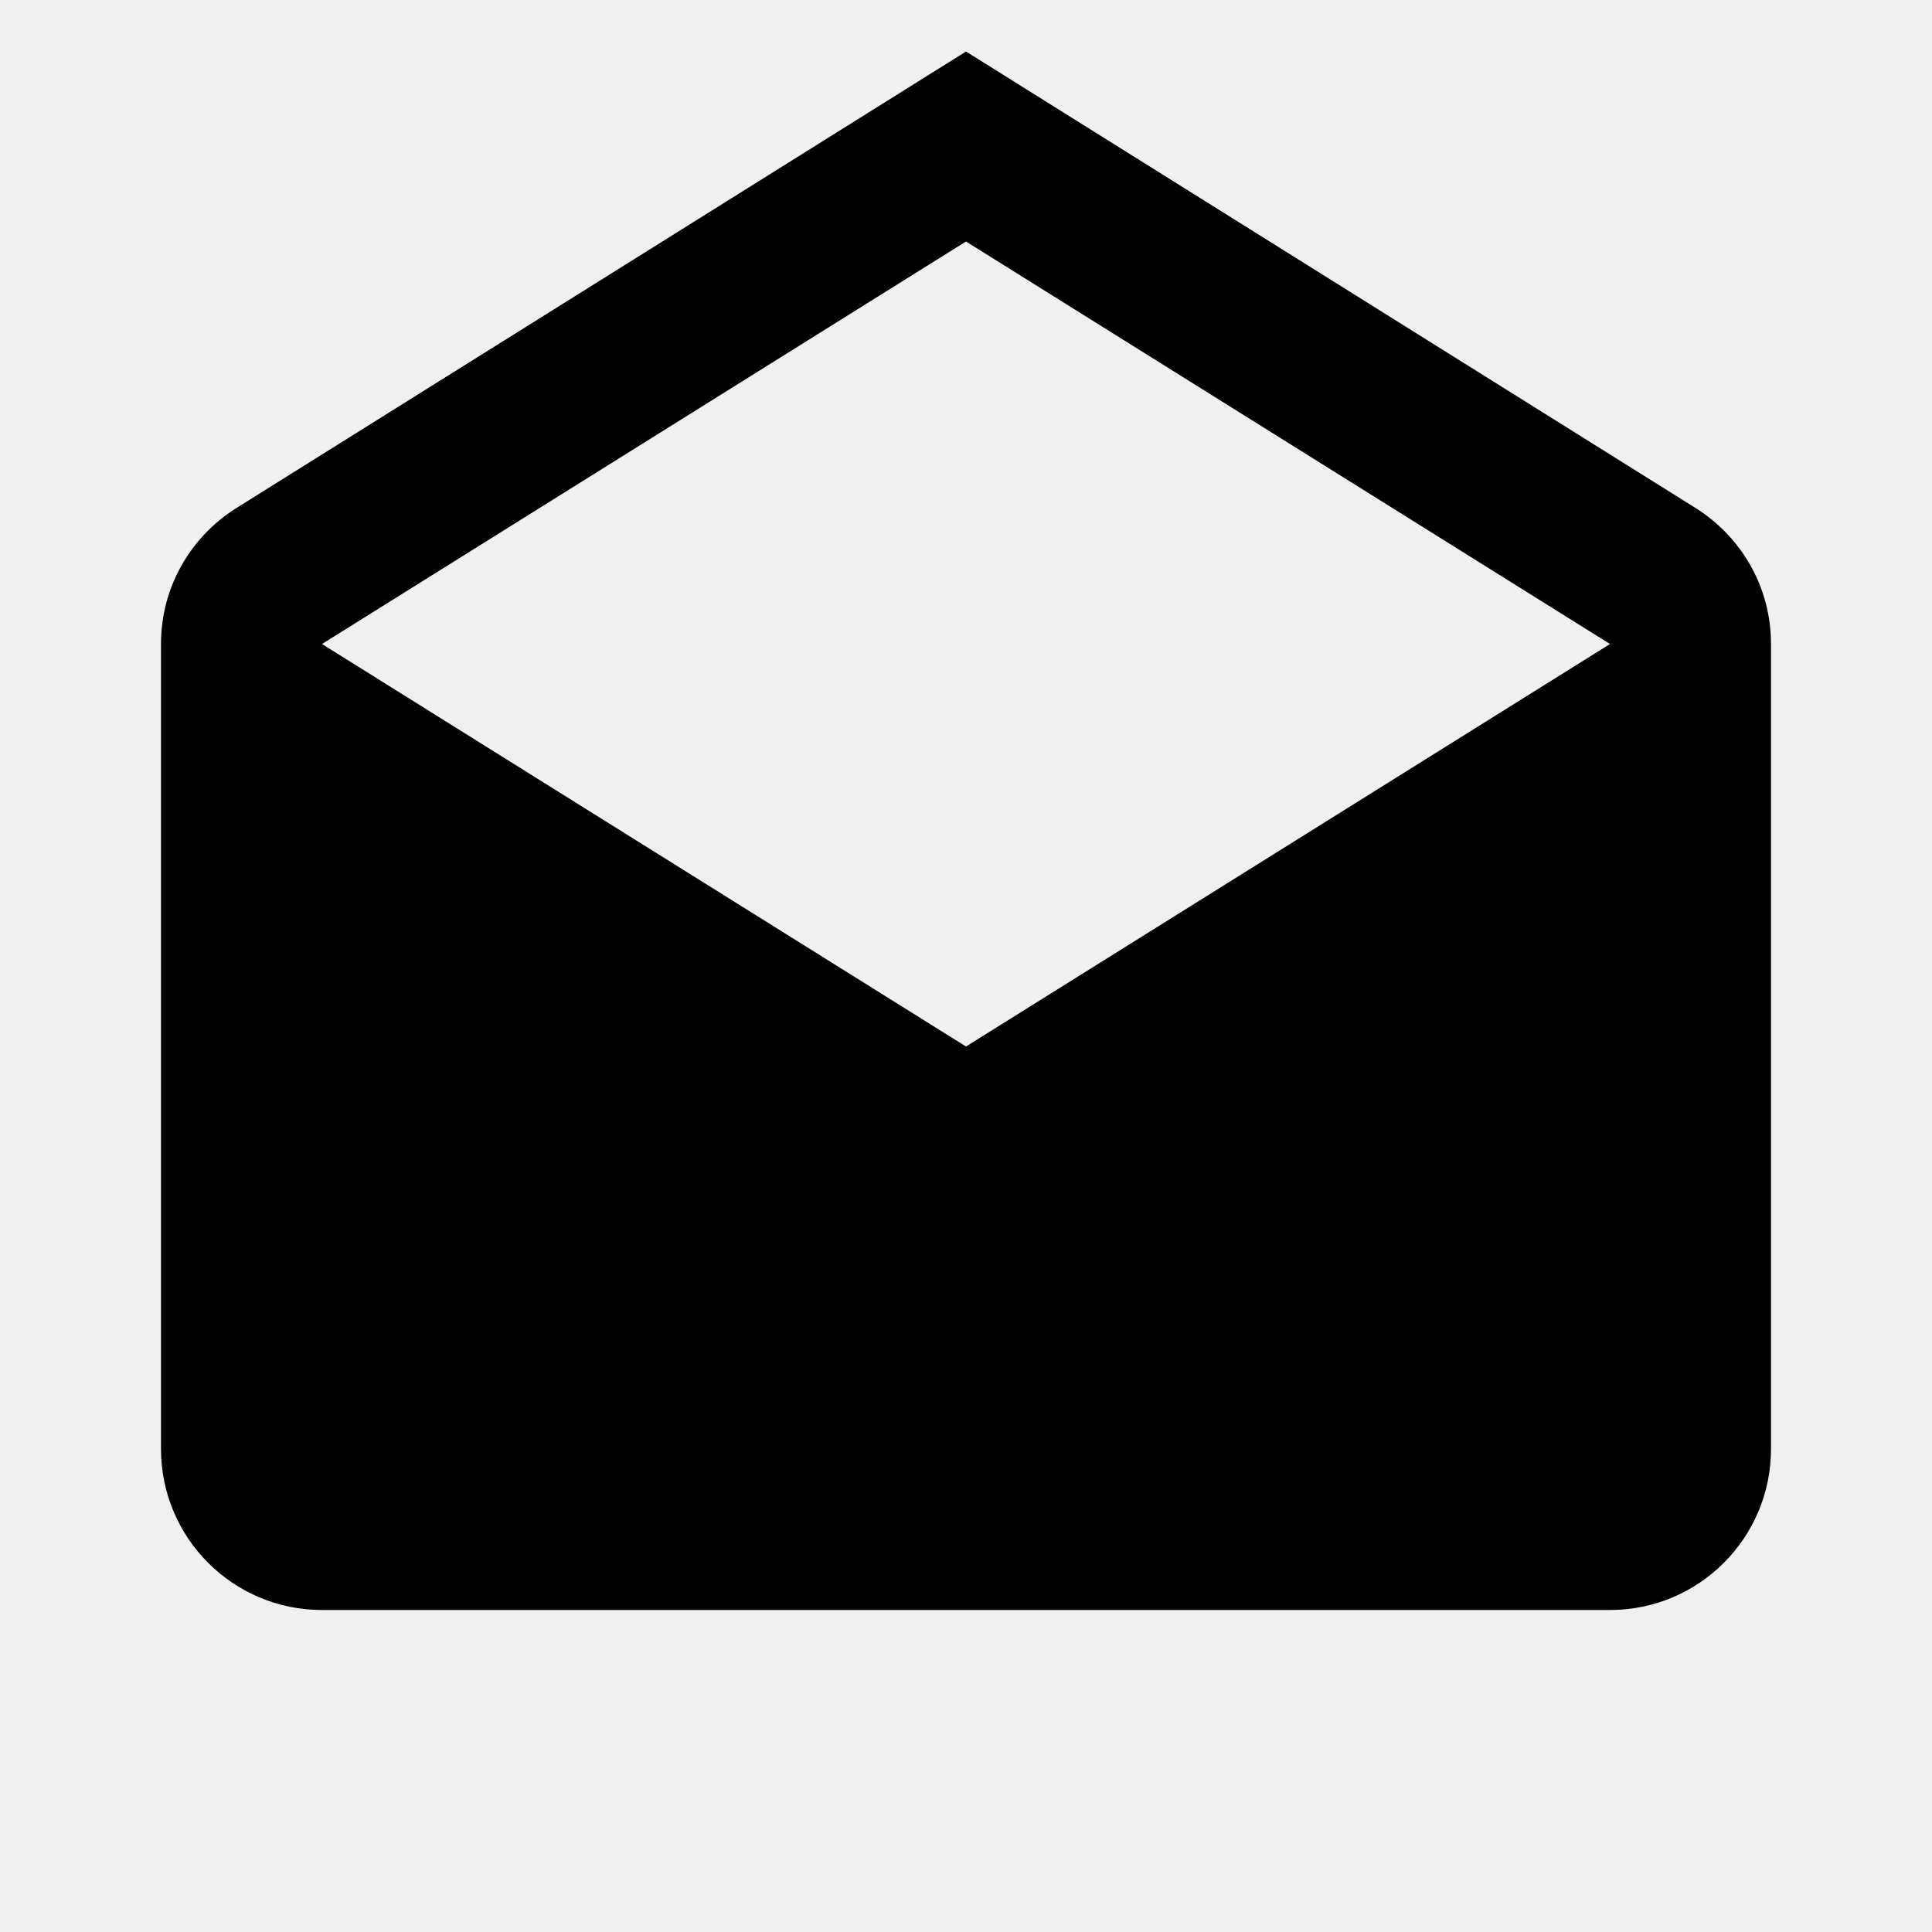
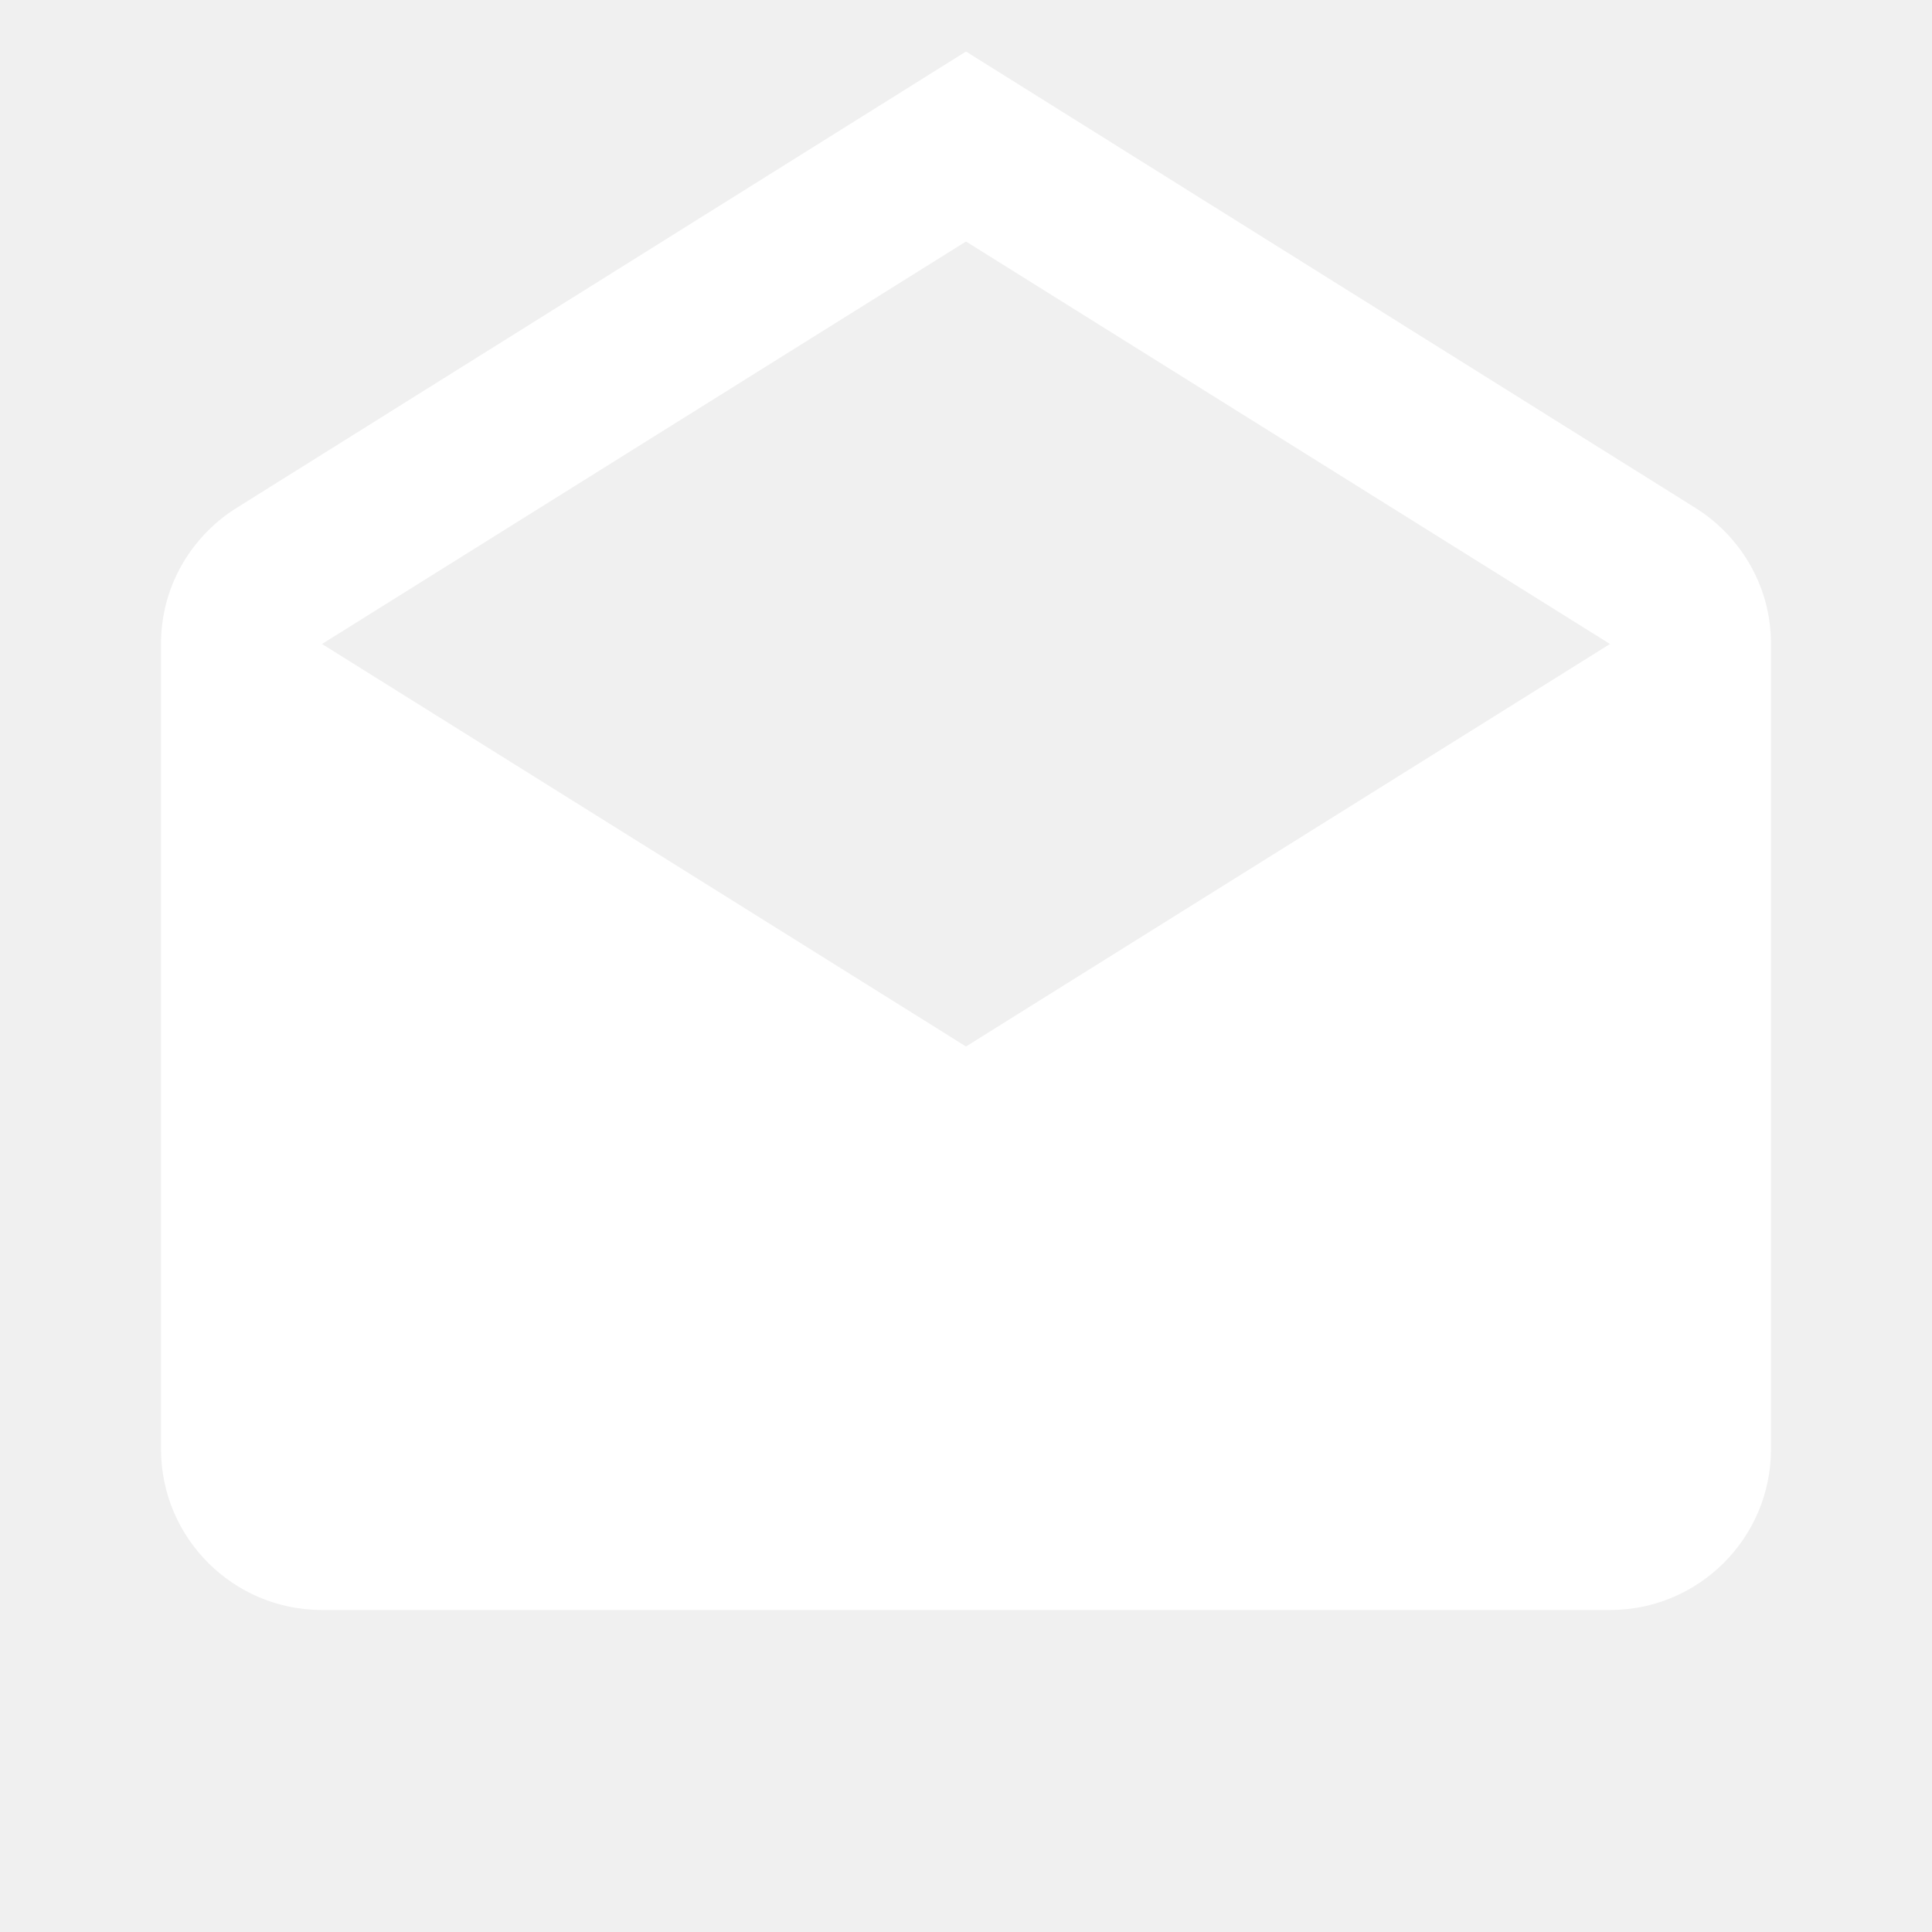
- <svg xmlns="http://www.w3.org/2000/svg" version="1.1" width="24" height="24" viewBox="0 0 24 24">
+ <svg xmlns="http://www.w3.org/2000/svg" version="1.1" width="24" height="24" viewBox="0 0 24 24" fill="#fff">
  <path d="M4,8L12,13L20,8V8L12,3L4,8V8M22,8V18A2,2 0 0,1 20,20H4A2,2 0 0,1 2,18V8C2,7.27 2.39,6.64 2.97,6.29L12,0.64L21.03,6.29C21.61,6.64 22,7.27 22,8Z" />
</svg>
